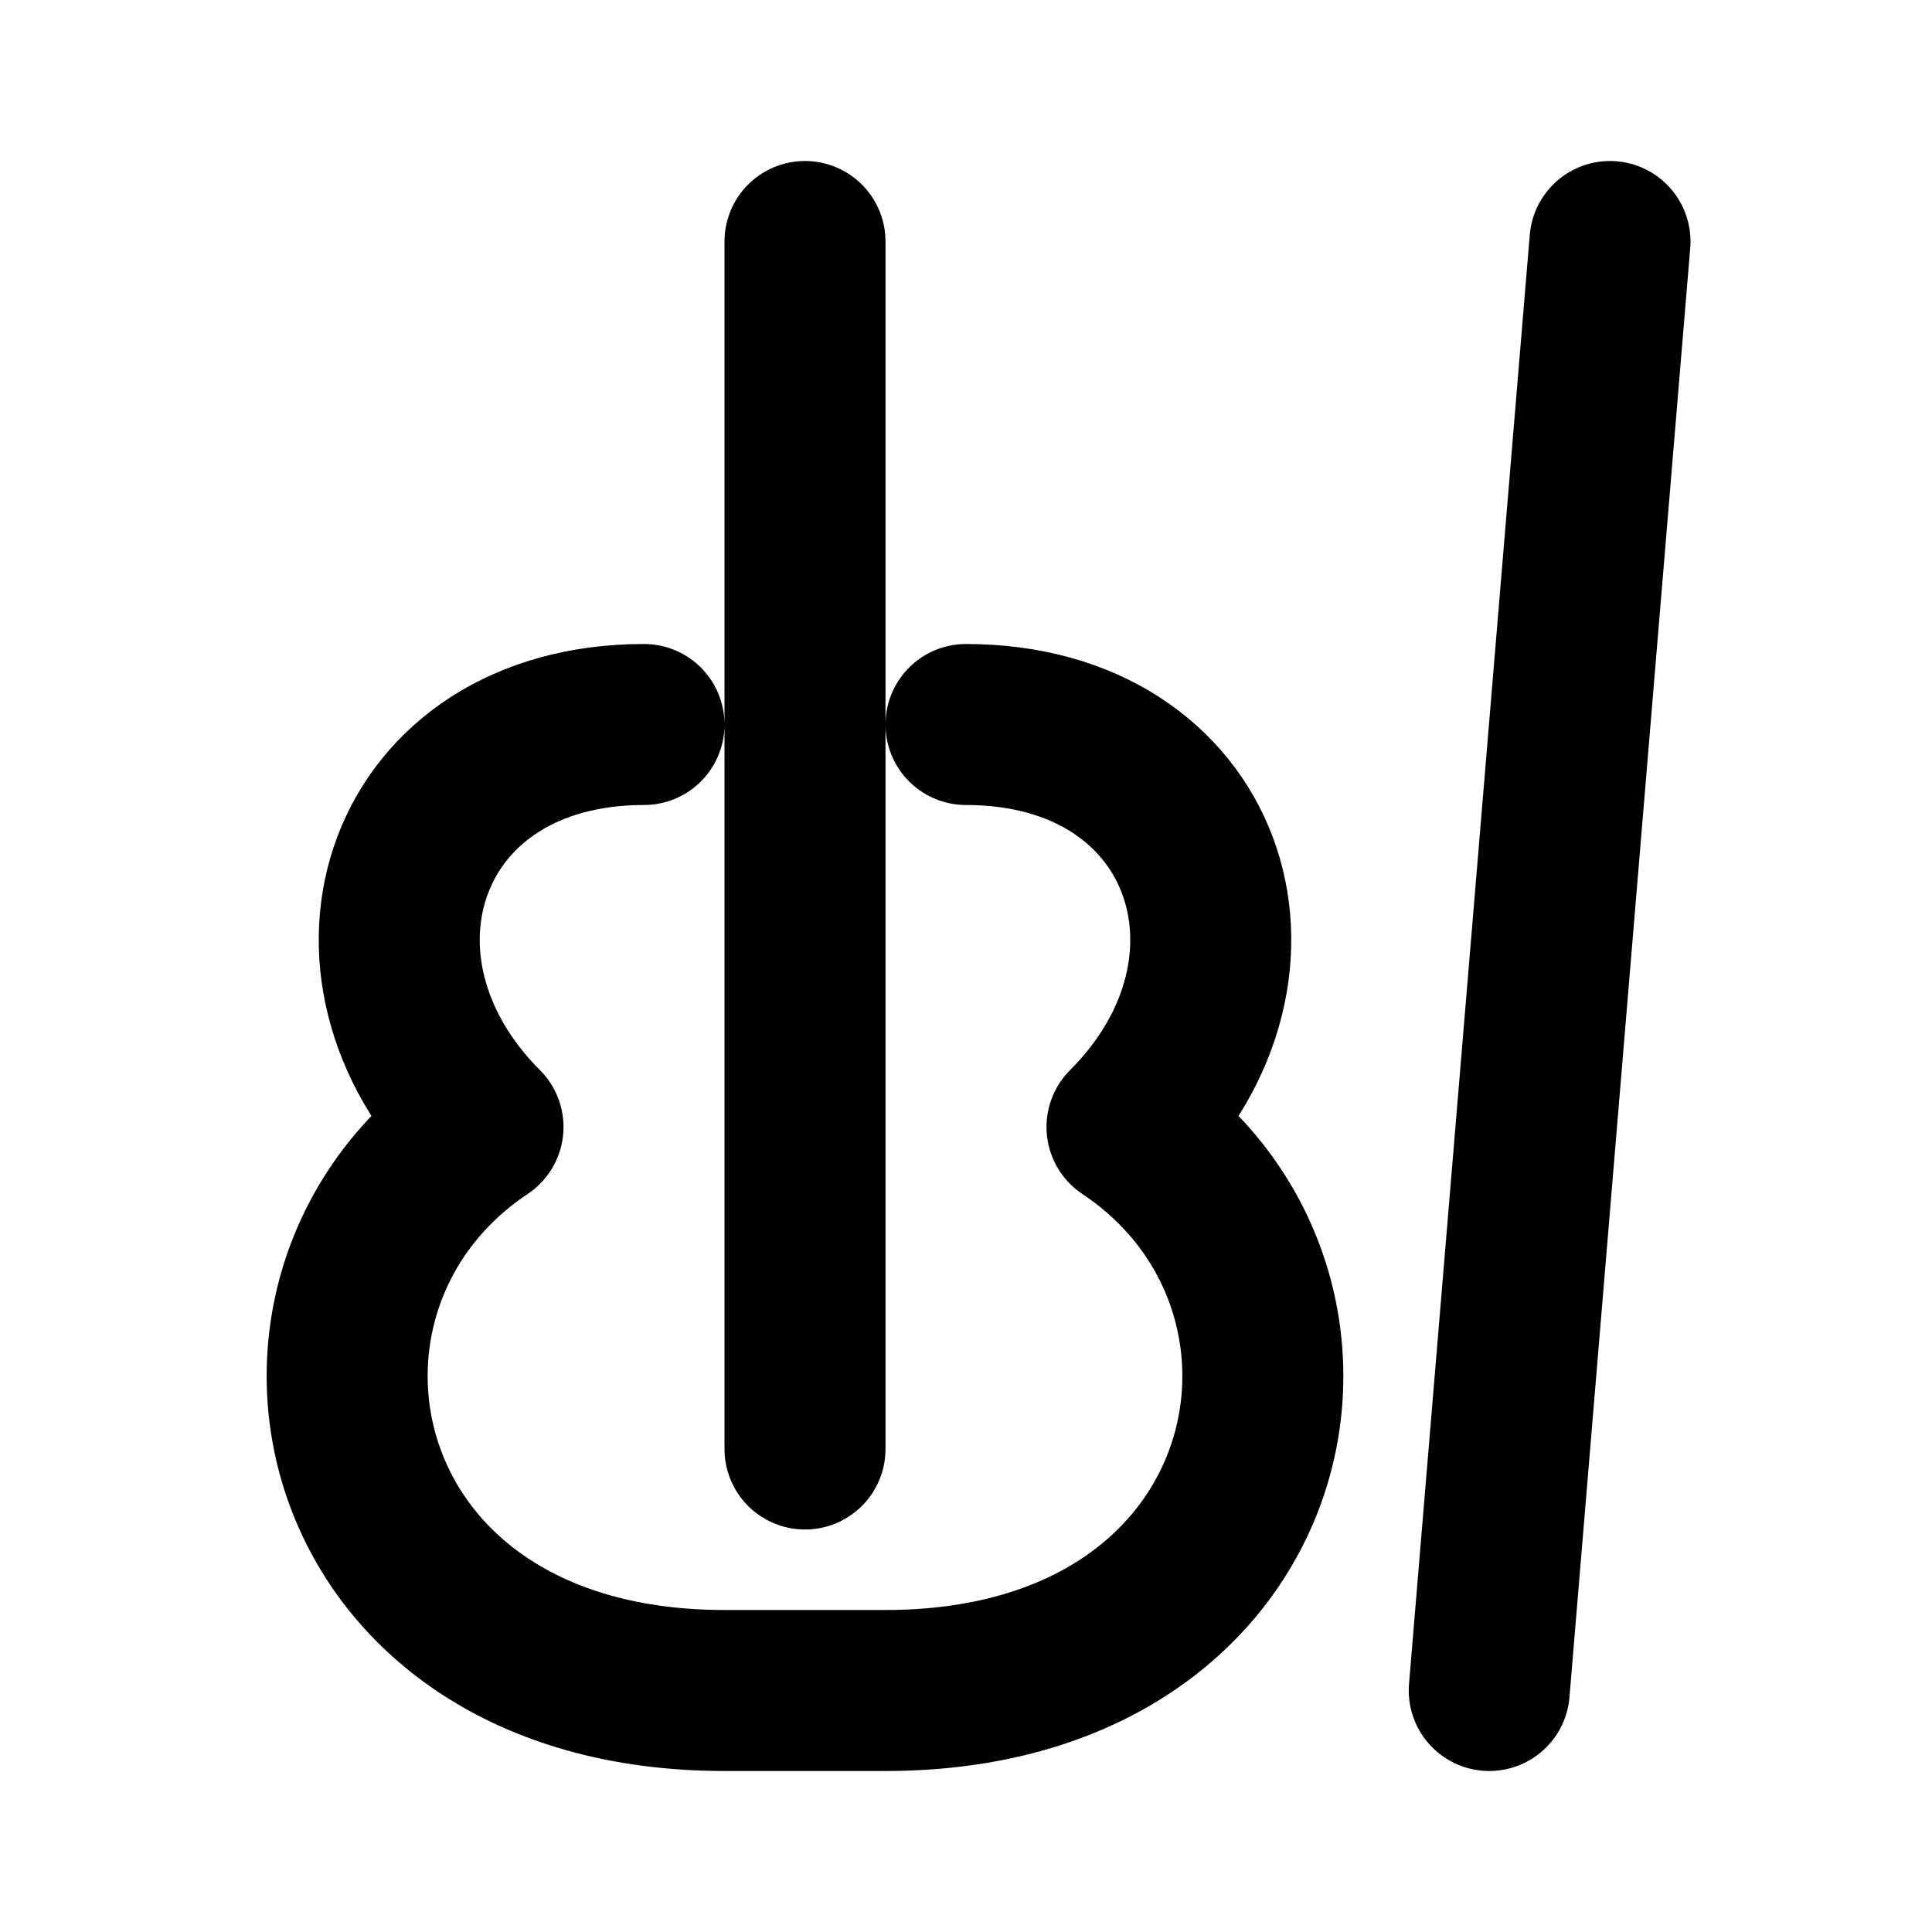
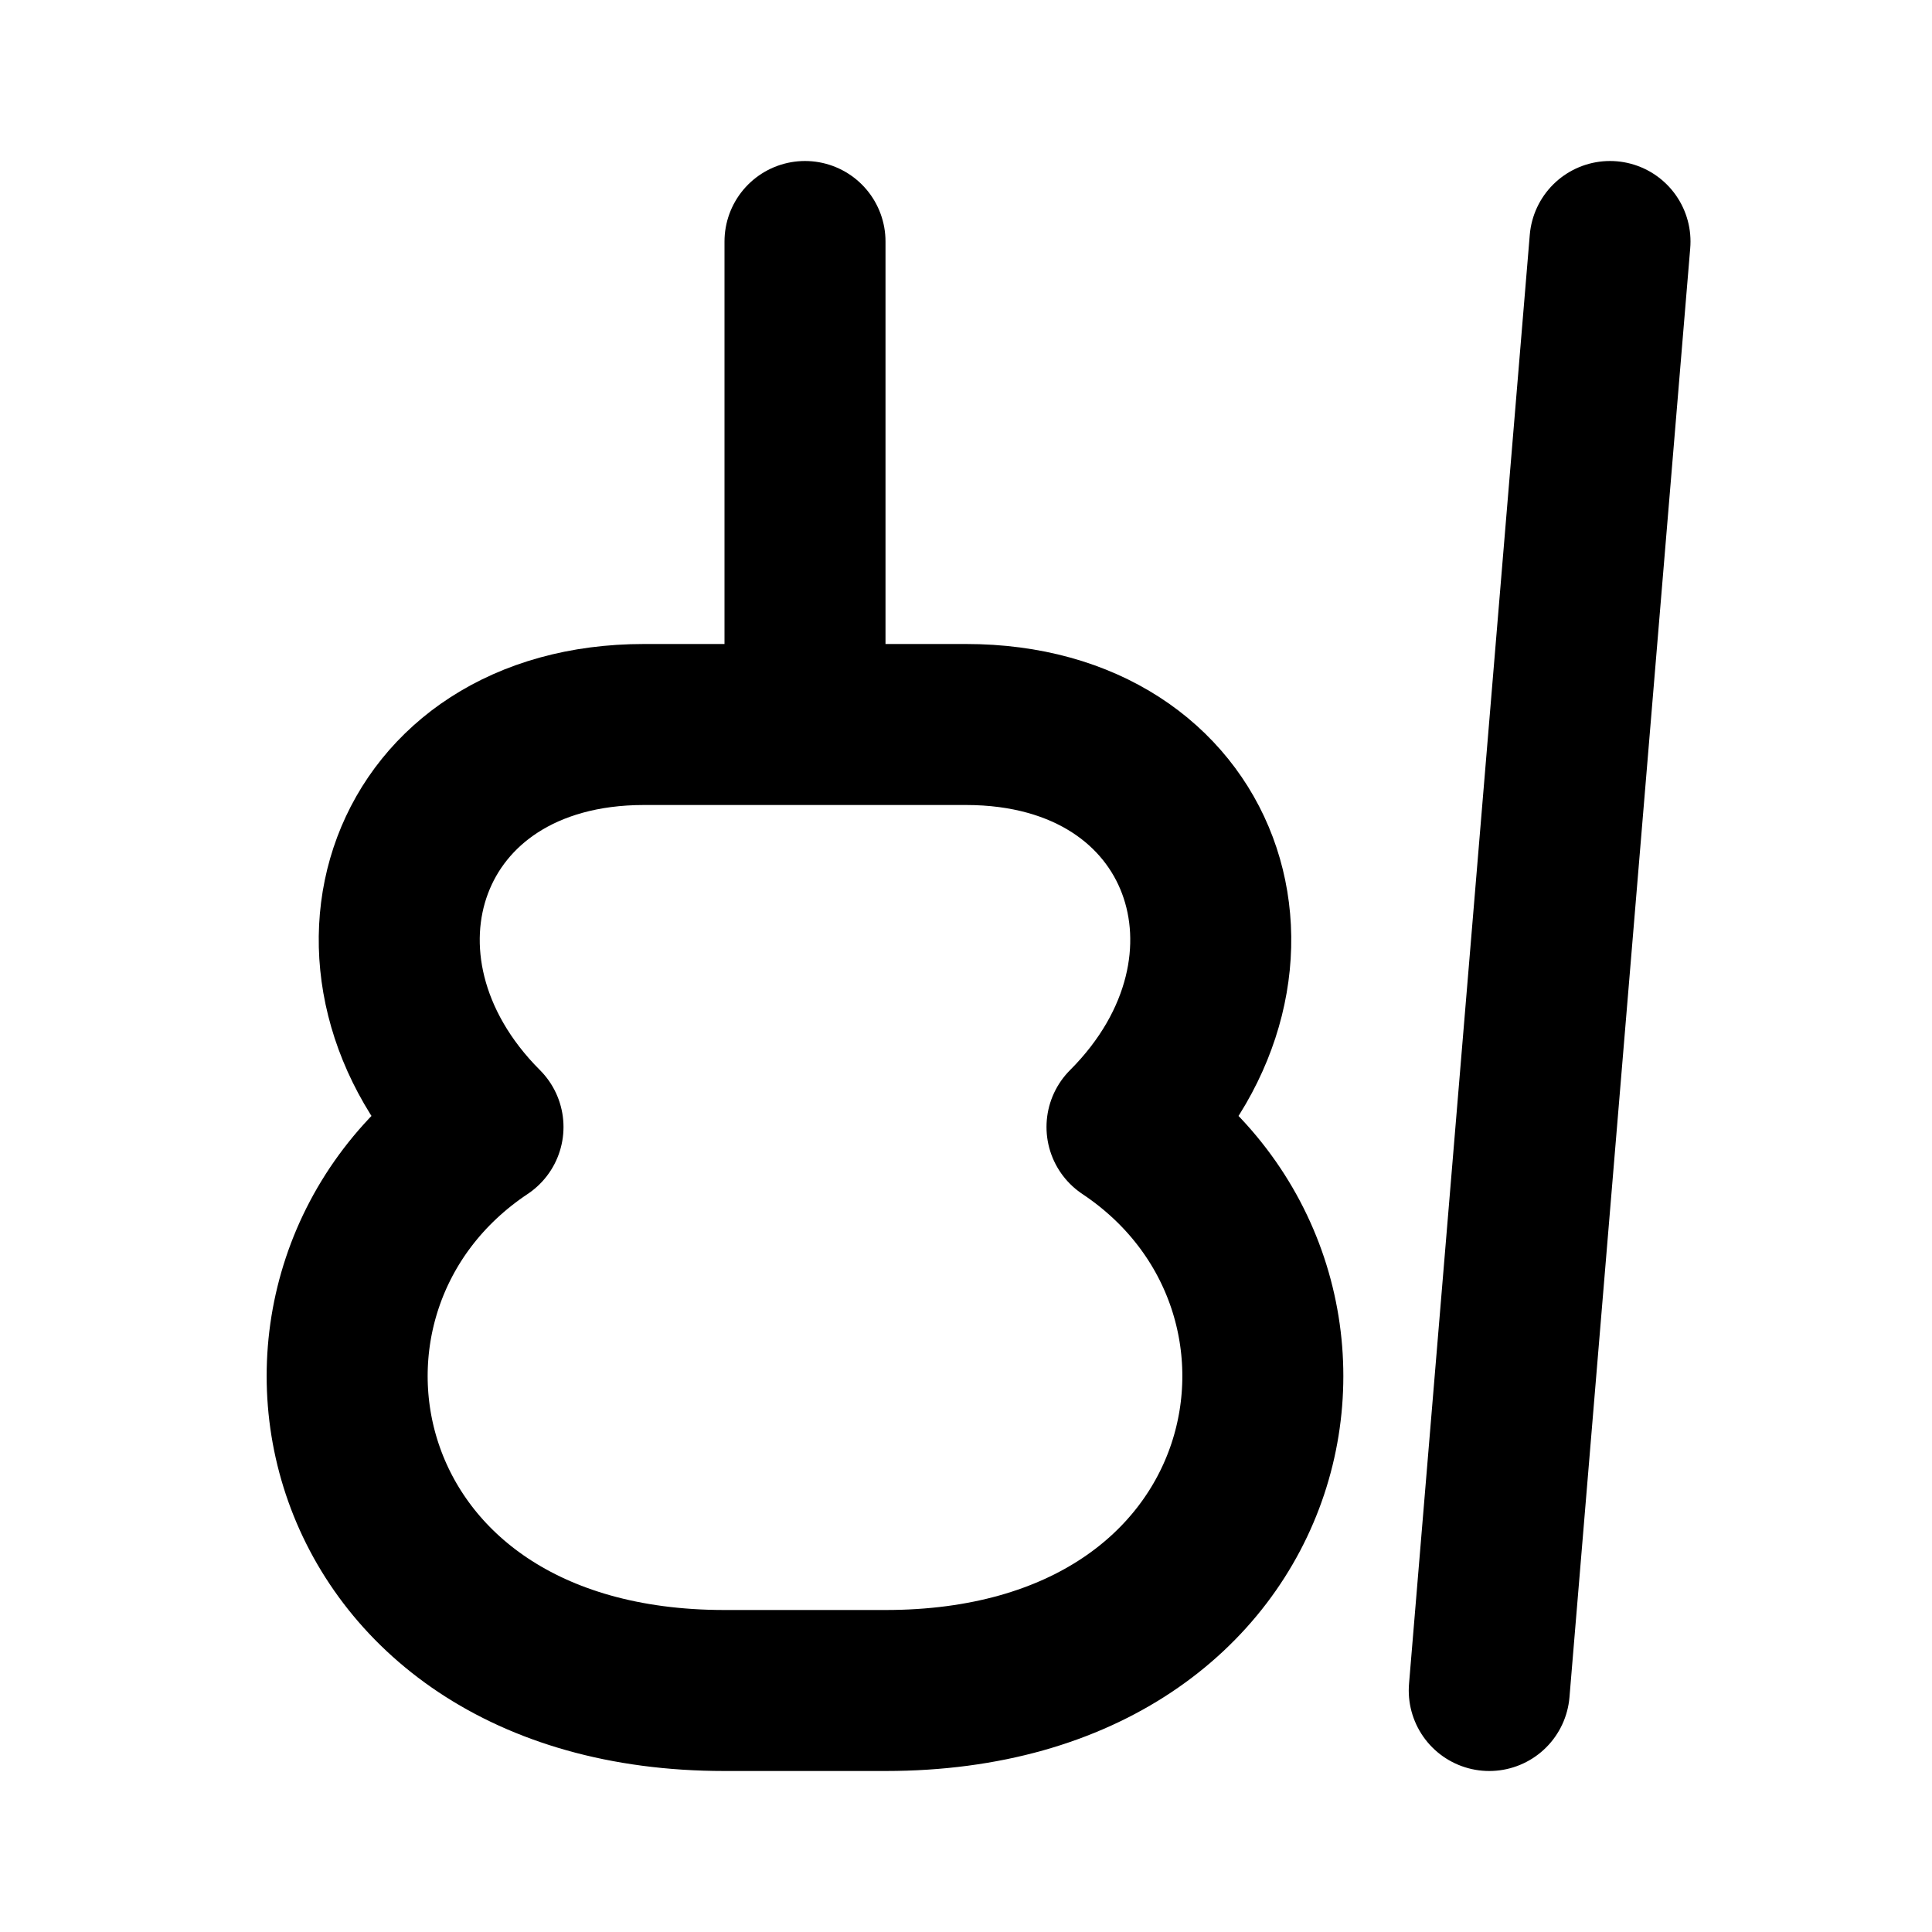
<svg xmlns="http://www.w3.org/2000/svg" width="24" height="24" viewBox="0 0 24 24" fill="none" stroke="black" stroke-width="2" stroke-linecap="round" stroke-linejoin="round">
-   <path d="M8 9c-3 0-4 3-2 5-3 2-2 7 3 7h2c5 0 6-5 3-7 2-2 1-5-2-5M10 3v15M20 3l-1.5 18" />
+   <path d="M8 9c-3 0-4 3-2 5-3 2-2 7 3 7h2c5 0 6-5 3-7 2-2 1-5-2-5ZM10 9V3M20 3l-1.5 18" />
</svg>
